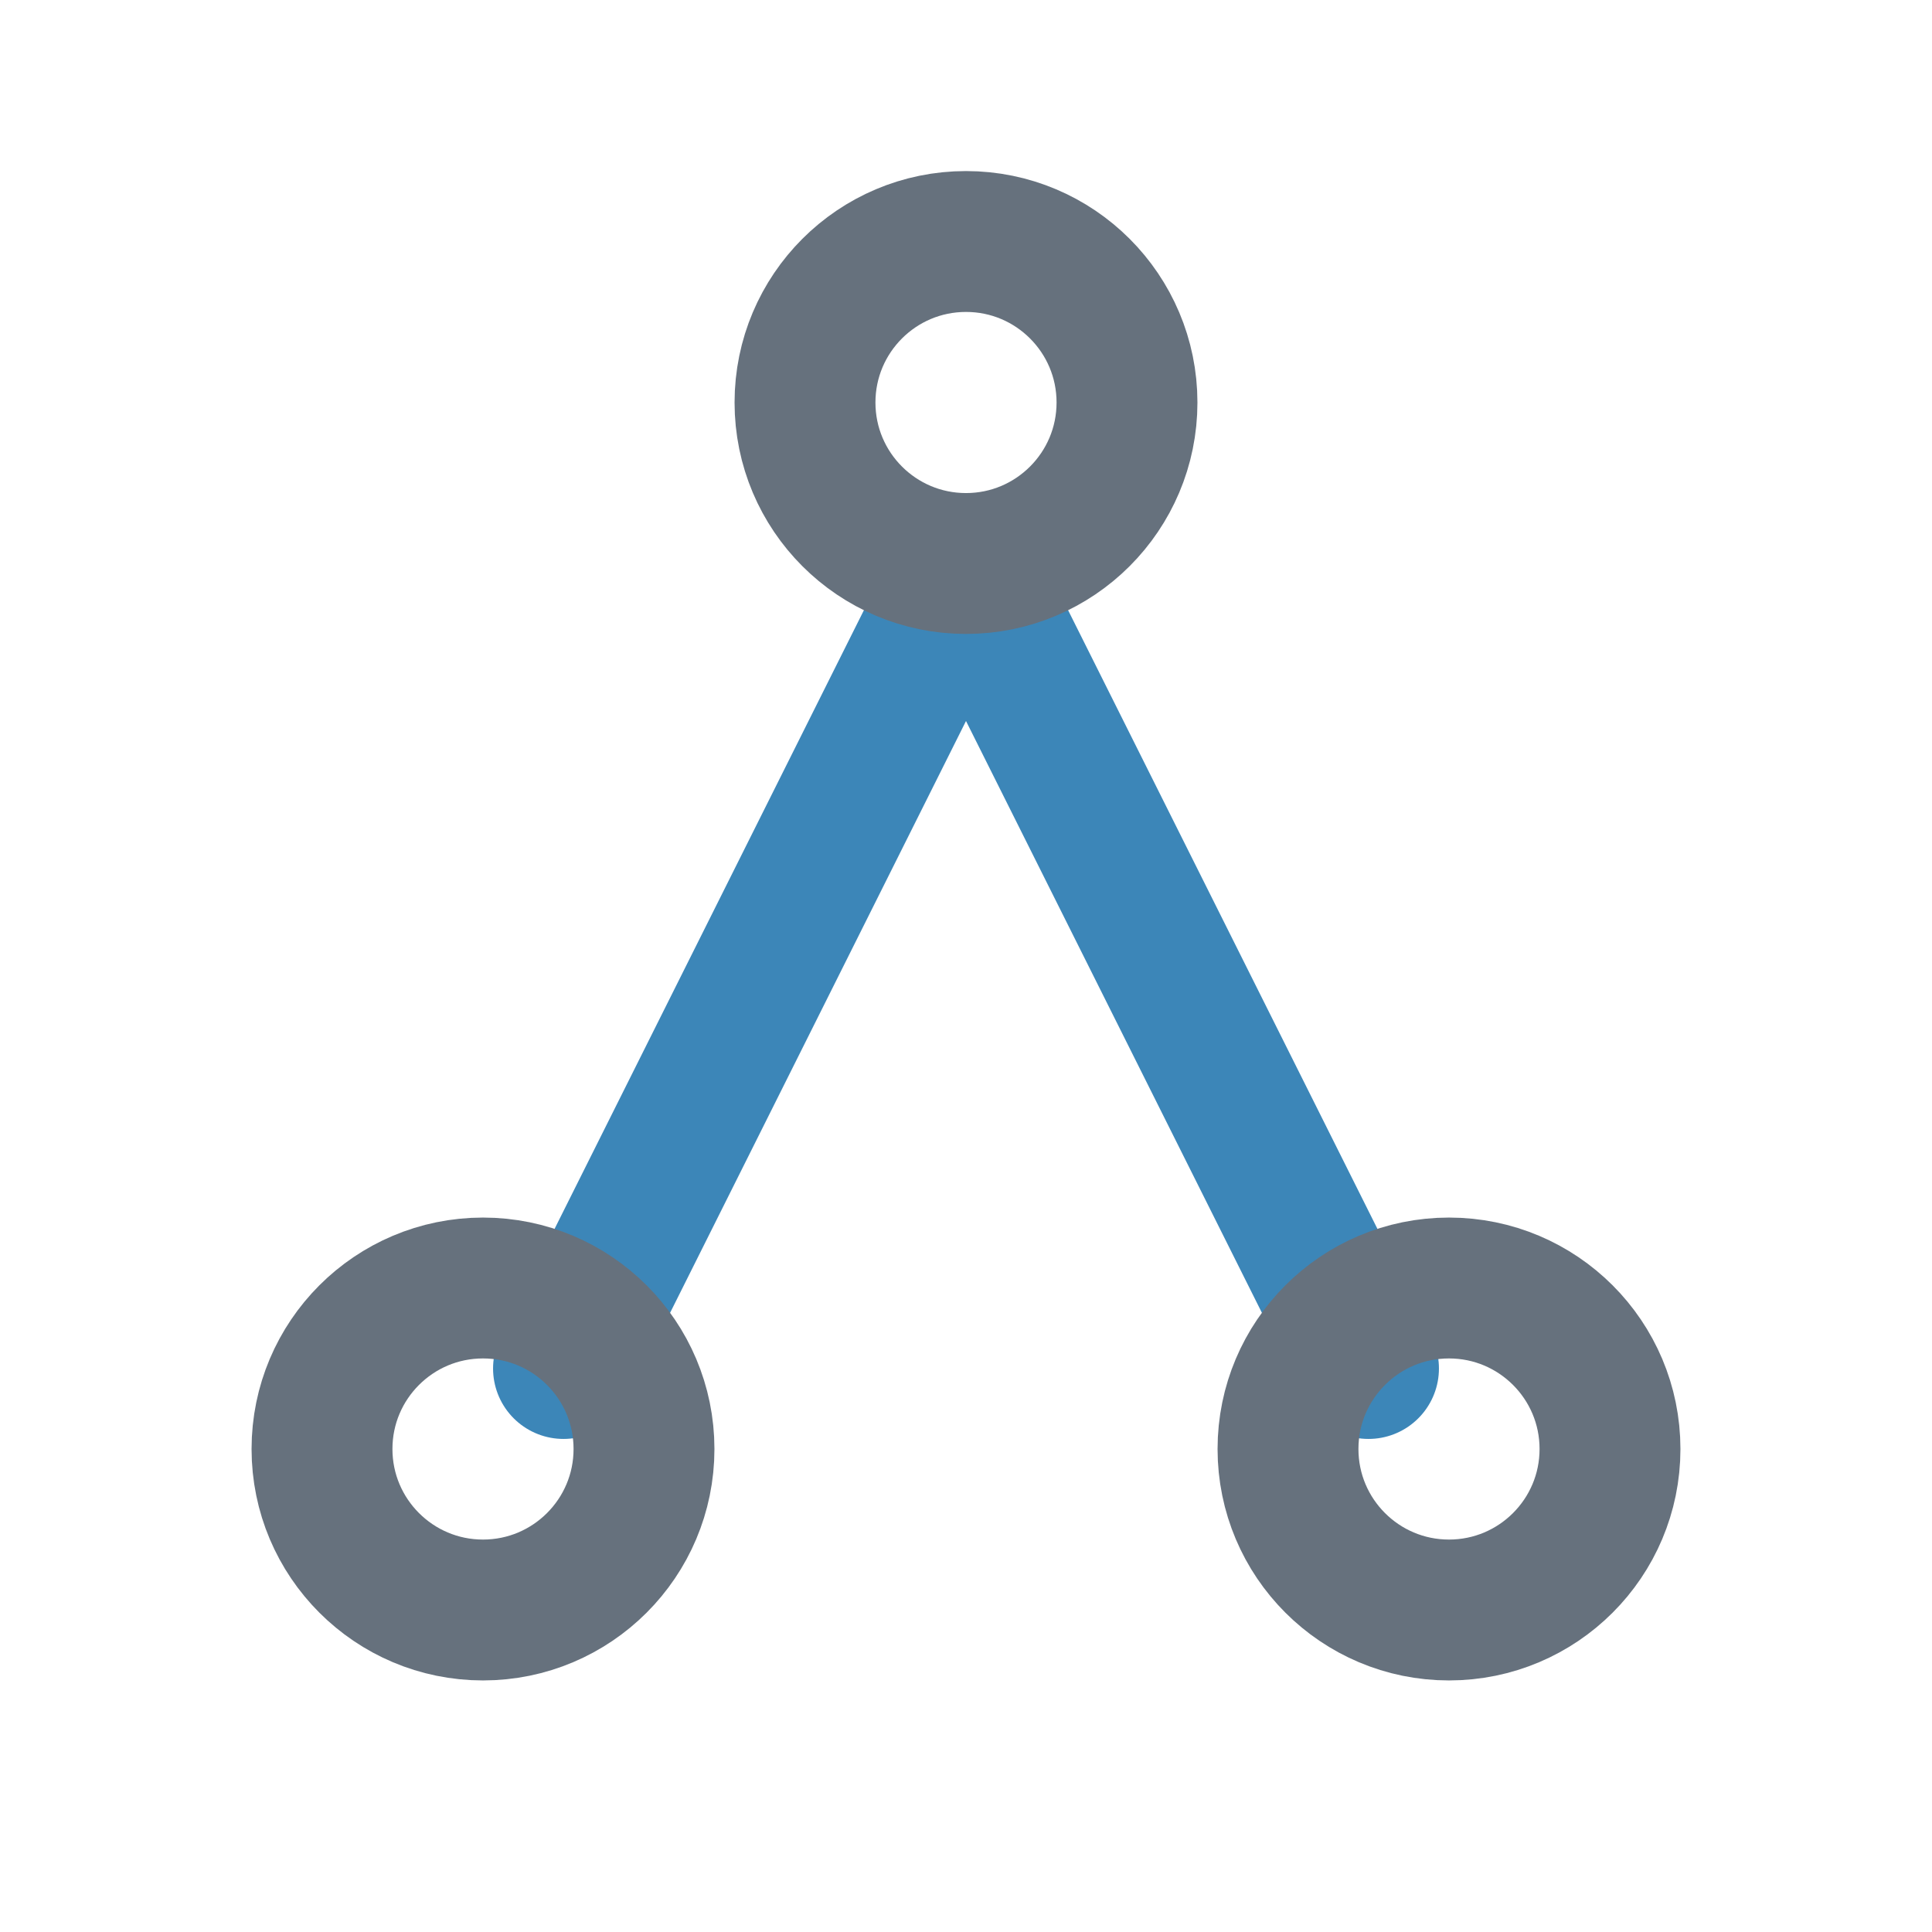
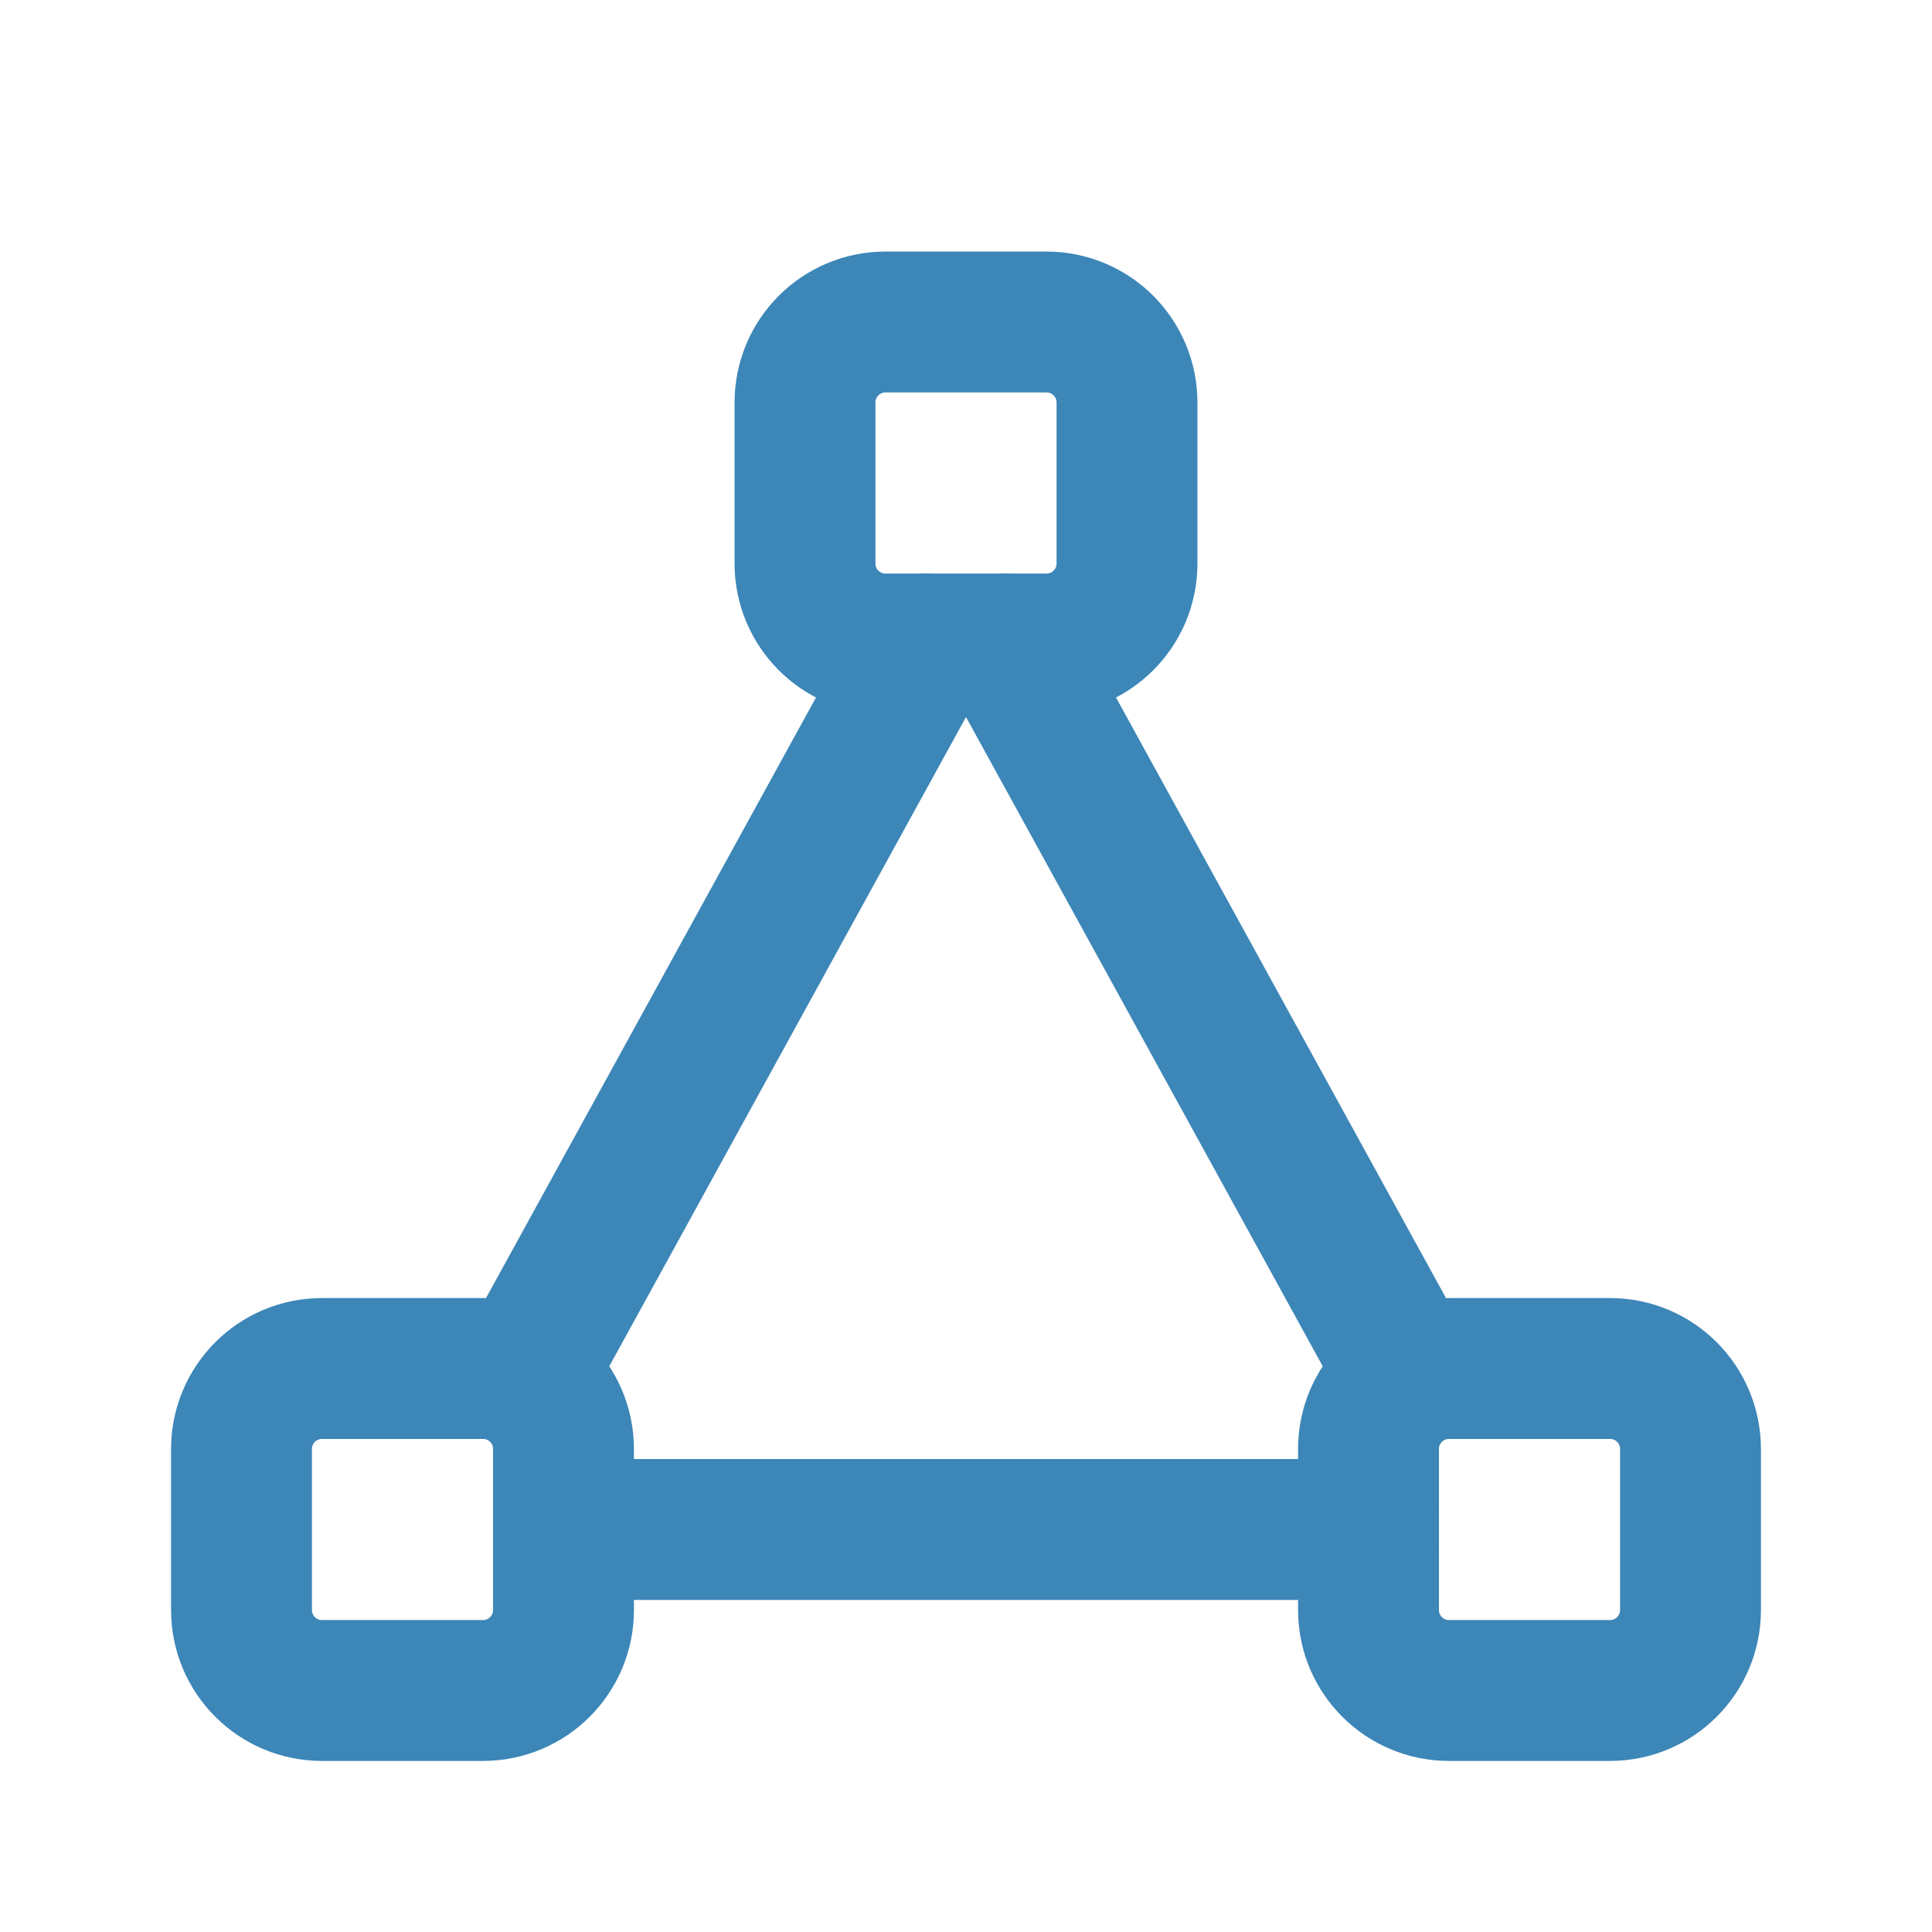
- <svg xmlns="http://www.w3.org/2000/svg" viewBox="0 0 24 24" fill="none" stroke="#000000" stroke-width="1.75" stroke-linecap="round" stroke-linejoin="round">
-   <path d="M7 17 12 7l5 10" stroke="#3C86B8" />
-   <circle cx="6" cy="18" r="2" stroke="#66717D" />
-   <circle cx="12" cy="5" r="2" stroke="#66717D" />
-   <circle cx="18" cy="18" r="2" stroke="#66717D" />
+ <svg xmlns="http://www.w3.org/2000/svg" viewBox="0 0 24 24" fill="none" stroke="#3C86B8" stroke-width="1.75" stroke-linecap="round" stroke-linejoin="round">
+   <path d="M10 5a1 1 0 0 1 1 -1h2a1 1 0 0 1 1 1v2a1 1 0 0 1 -1 1h-2a1 1 0 0 1 -1 -1l0 -2" />
+   <path d="M3 18a1 1 0 0 1 1 -1h2a1 1 0 0 1 1 1v2a1 1 0 0 1 -1 1h-2a1 1 0 0 1 -1 -1l0 -2" />
+   <path d="M17 18a1 1 0 0 1 1 -1h2a1 1 0 0 1 1 1v2a1 1 0 0 1 -1 1h-2a1 1 0 0 1 -1 -1l0 -2" />
+   <path d="M6.5 17.1l5 -9.1" />
+   <path d="M17.5 17.1l-5 -9.1" />
+   <path d="M7 19l10 0" />
</svg>
